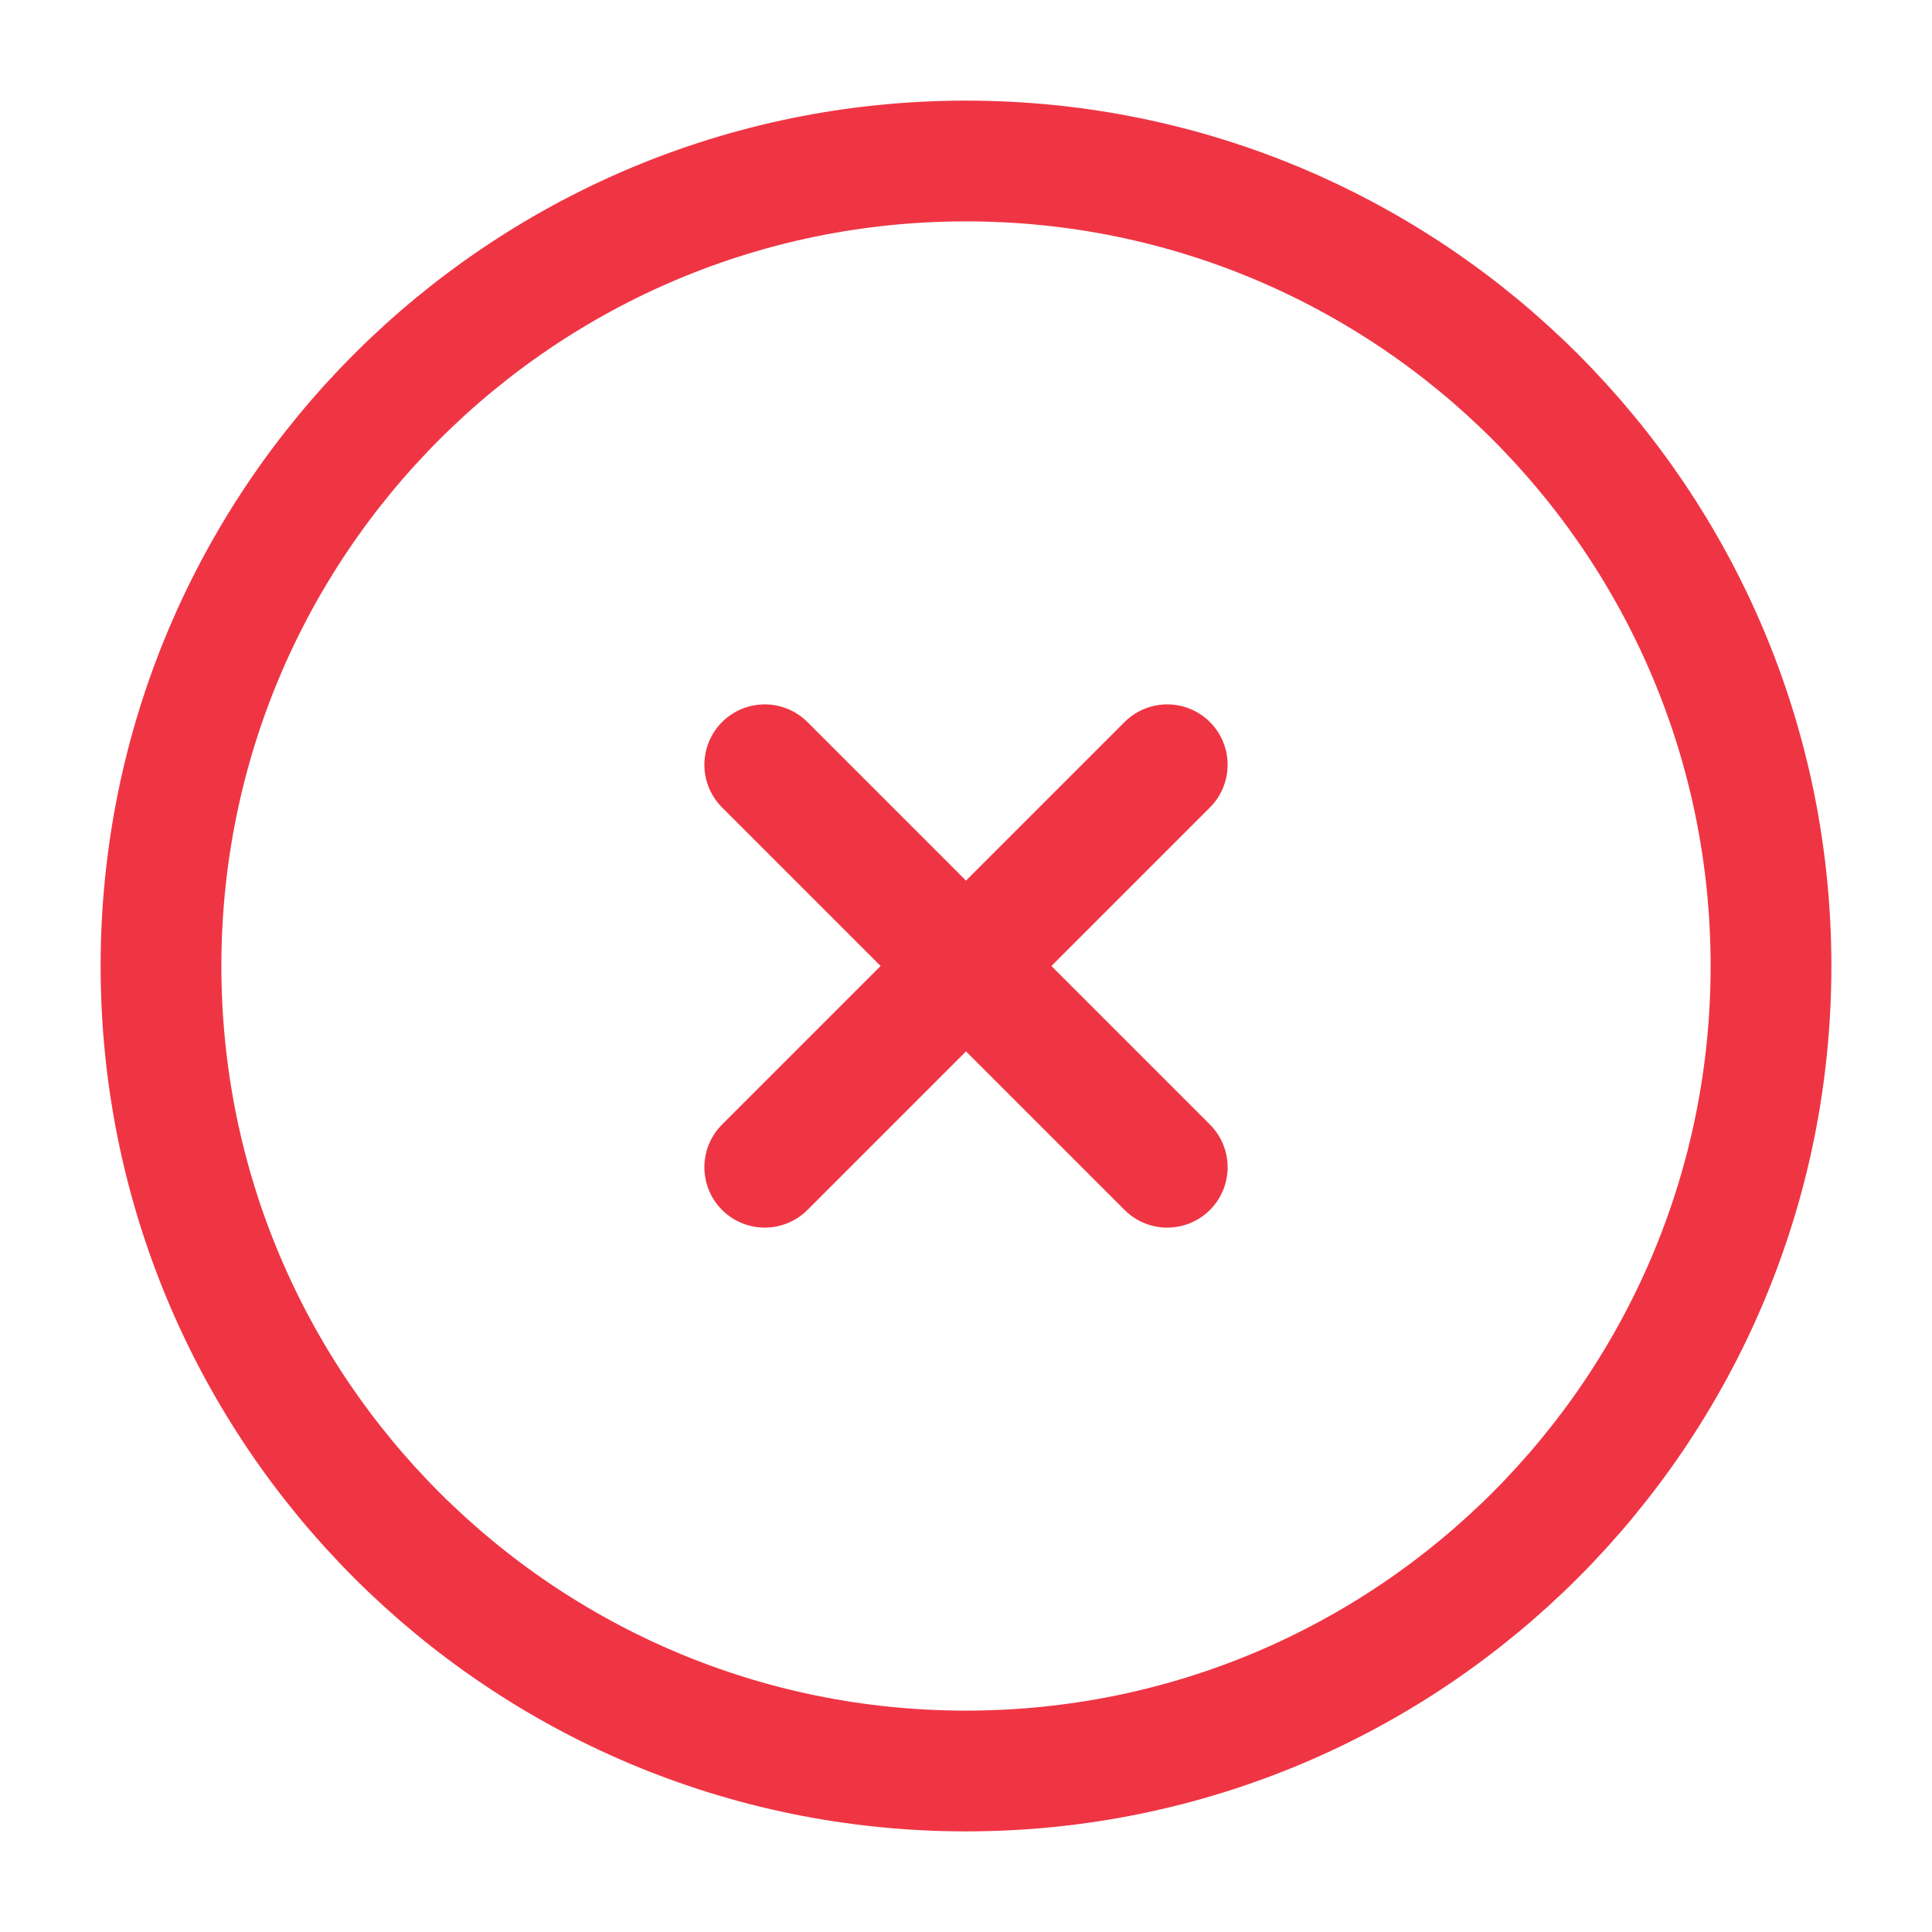
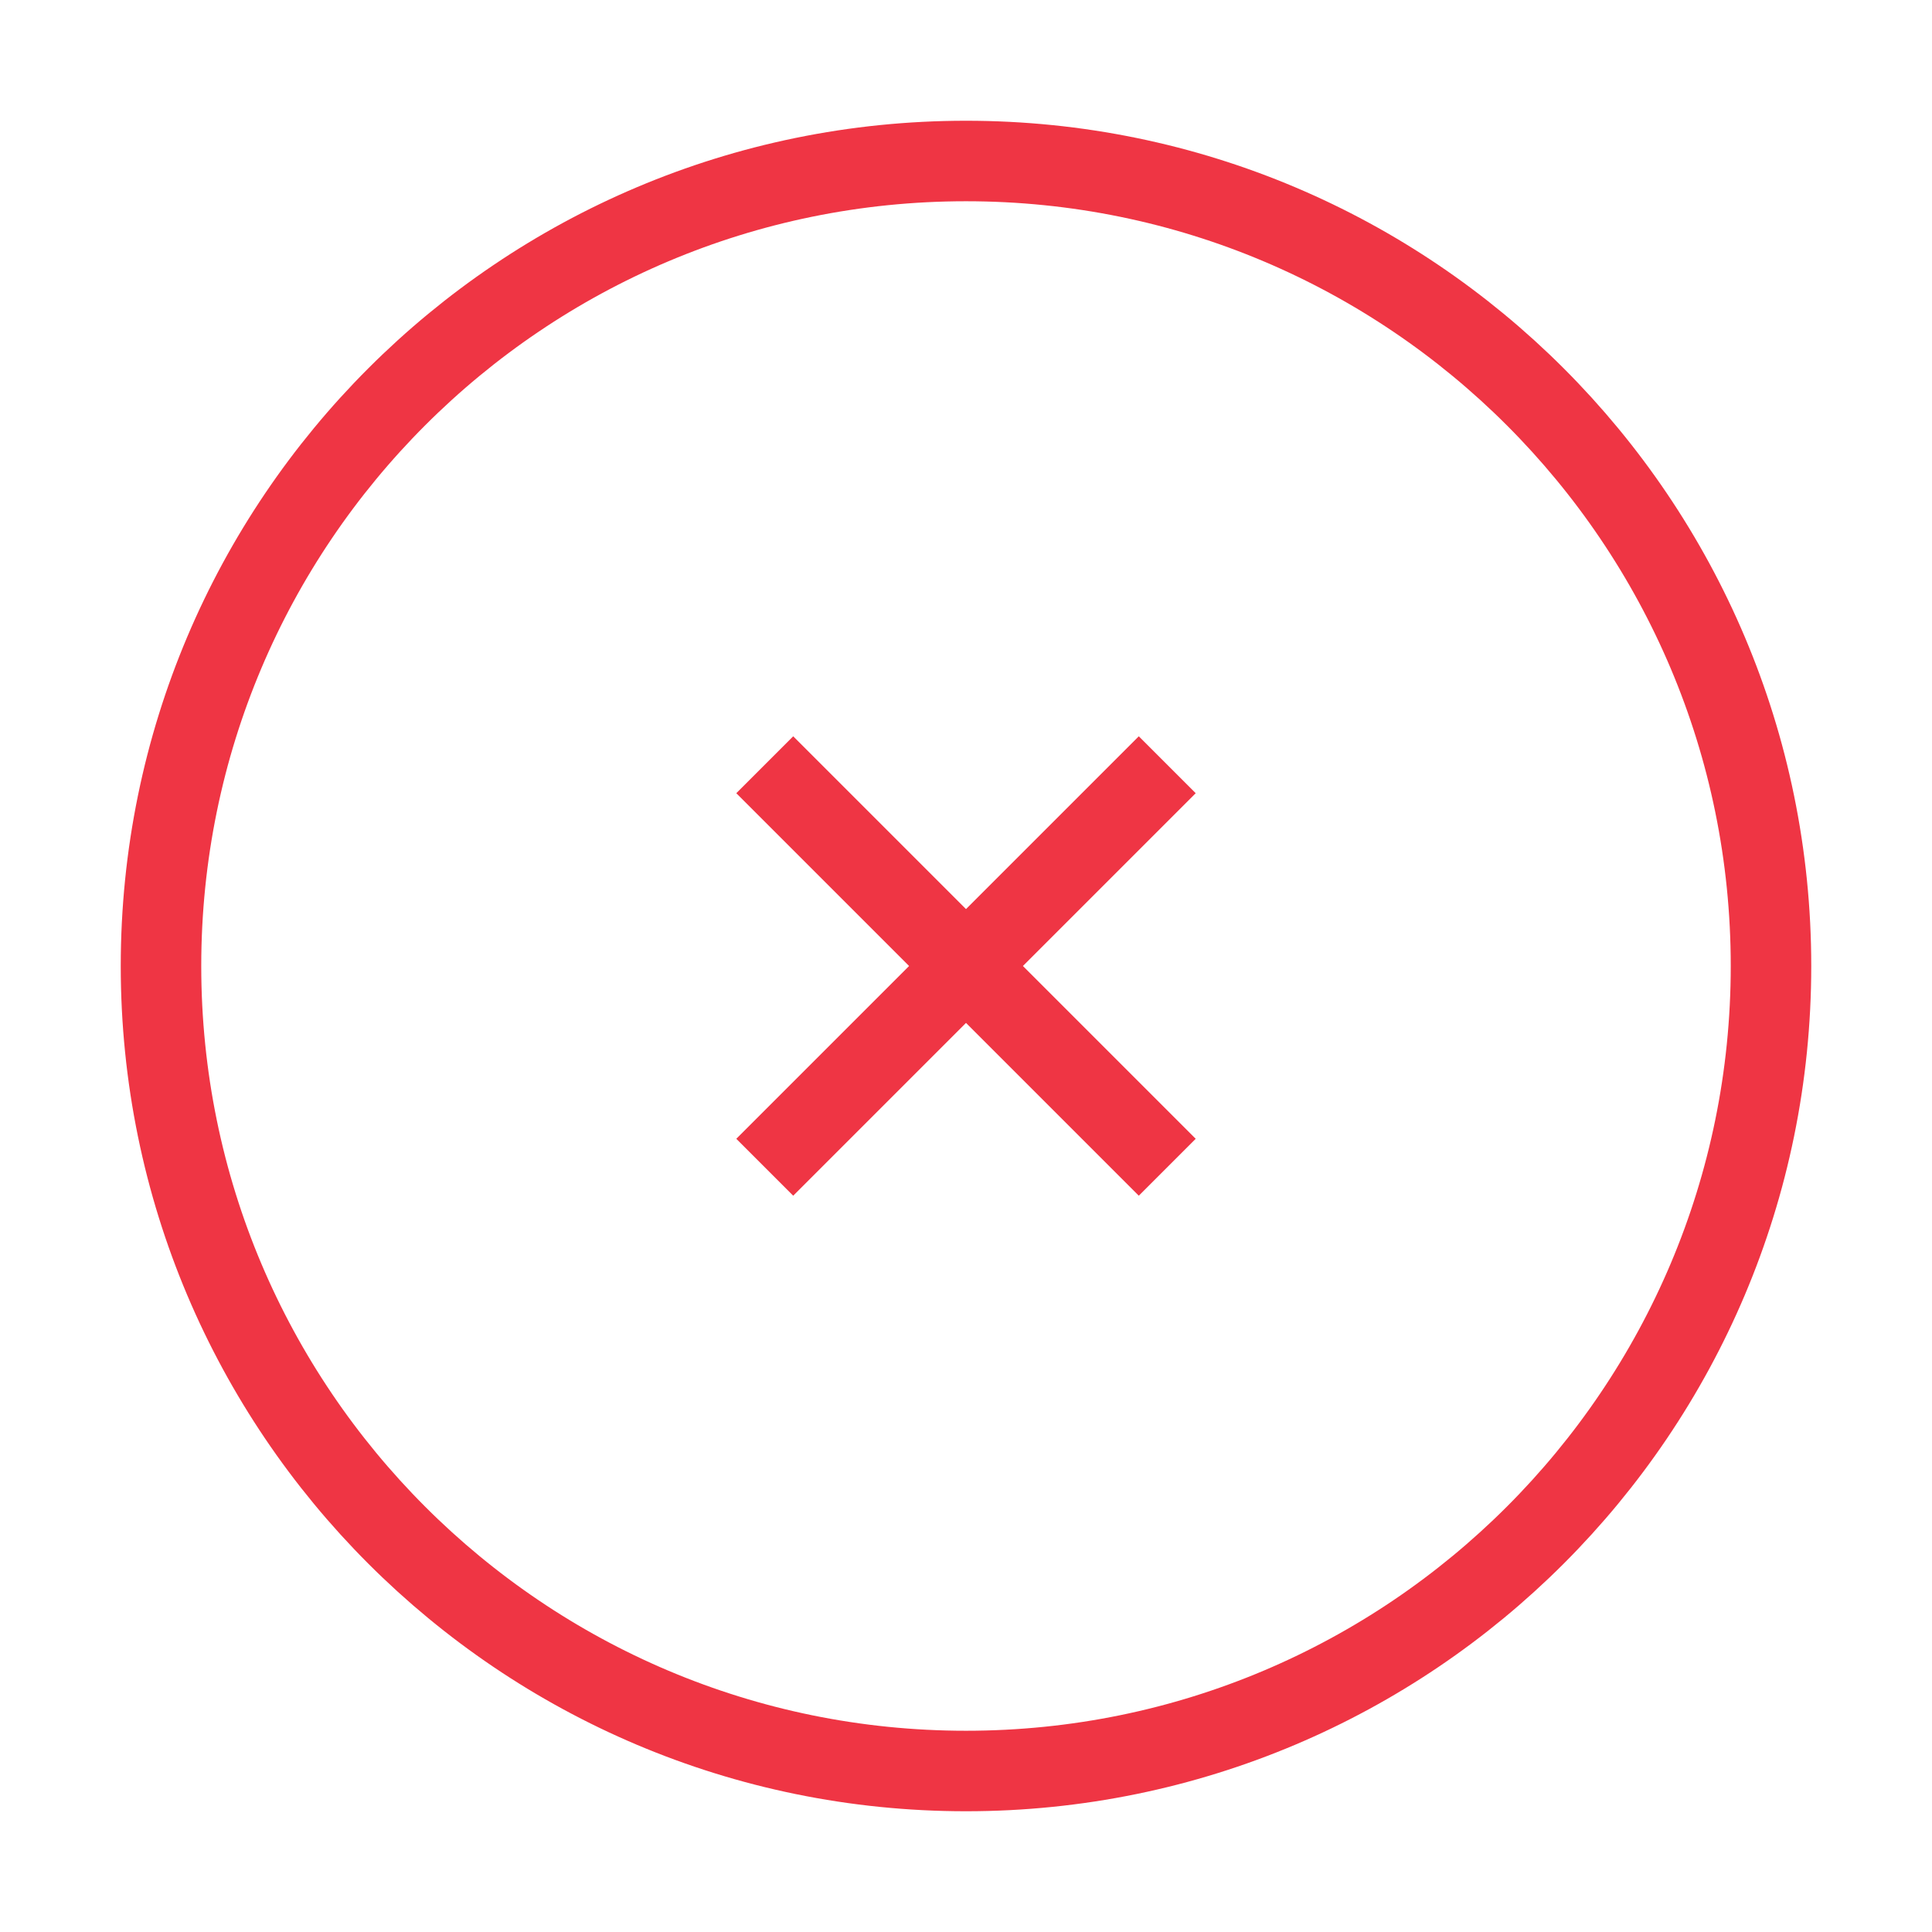
<svg xmlns="http://www.w3.org/2000/svg" width="256px" height="256px" viewBox="0 0 24.00 24.00" fill="none">
-   <g id="SVGRepo_bgCarrier" stroke-width="0" />
-   <g id="SVGRepo_tracerCarrier" stroke-linecap="round" stroke-linejoin="round" />
+   <g id="SVGRepo_bgCarrier" strokeWidth="0" />
+   <g id="SVGRepo_tracerCarrier" strokeLinecap="round" strokeLinejoin="round" />
  <g id="SVGRepo_iconCarrier">
-     <circle cx="12" cy="12" r="10" stroke="#ef3544" stroke-width="1.5" />
-     <path d="M14.5 9.5L9.5 14.5M9.5 9.5L14.5 14.5" stroke="#ef3544" stroke-width="1.5" stroke-linecap="round" />
+     <circle cx="12" cy="12" r="10" stroke="#ef3544" strokeWidth="1.5" />
+     <path d="M14.5 9.5L9.5 14.5M9.5 9.5L14.5 14.5" stroke="#ef3544" strokeWidth="1.5" strokeLinecap="round" />
  </g>
</svg>
